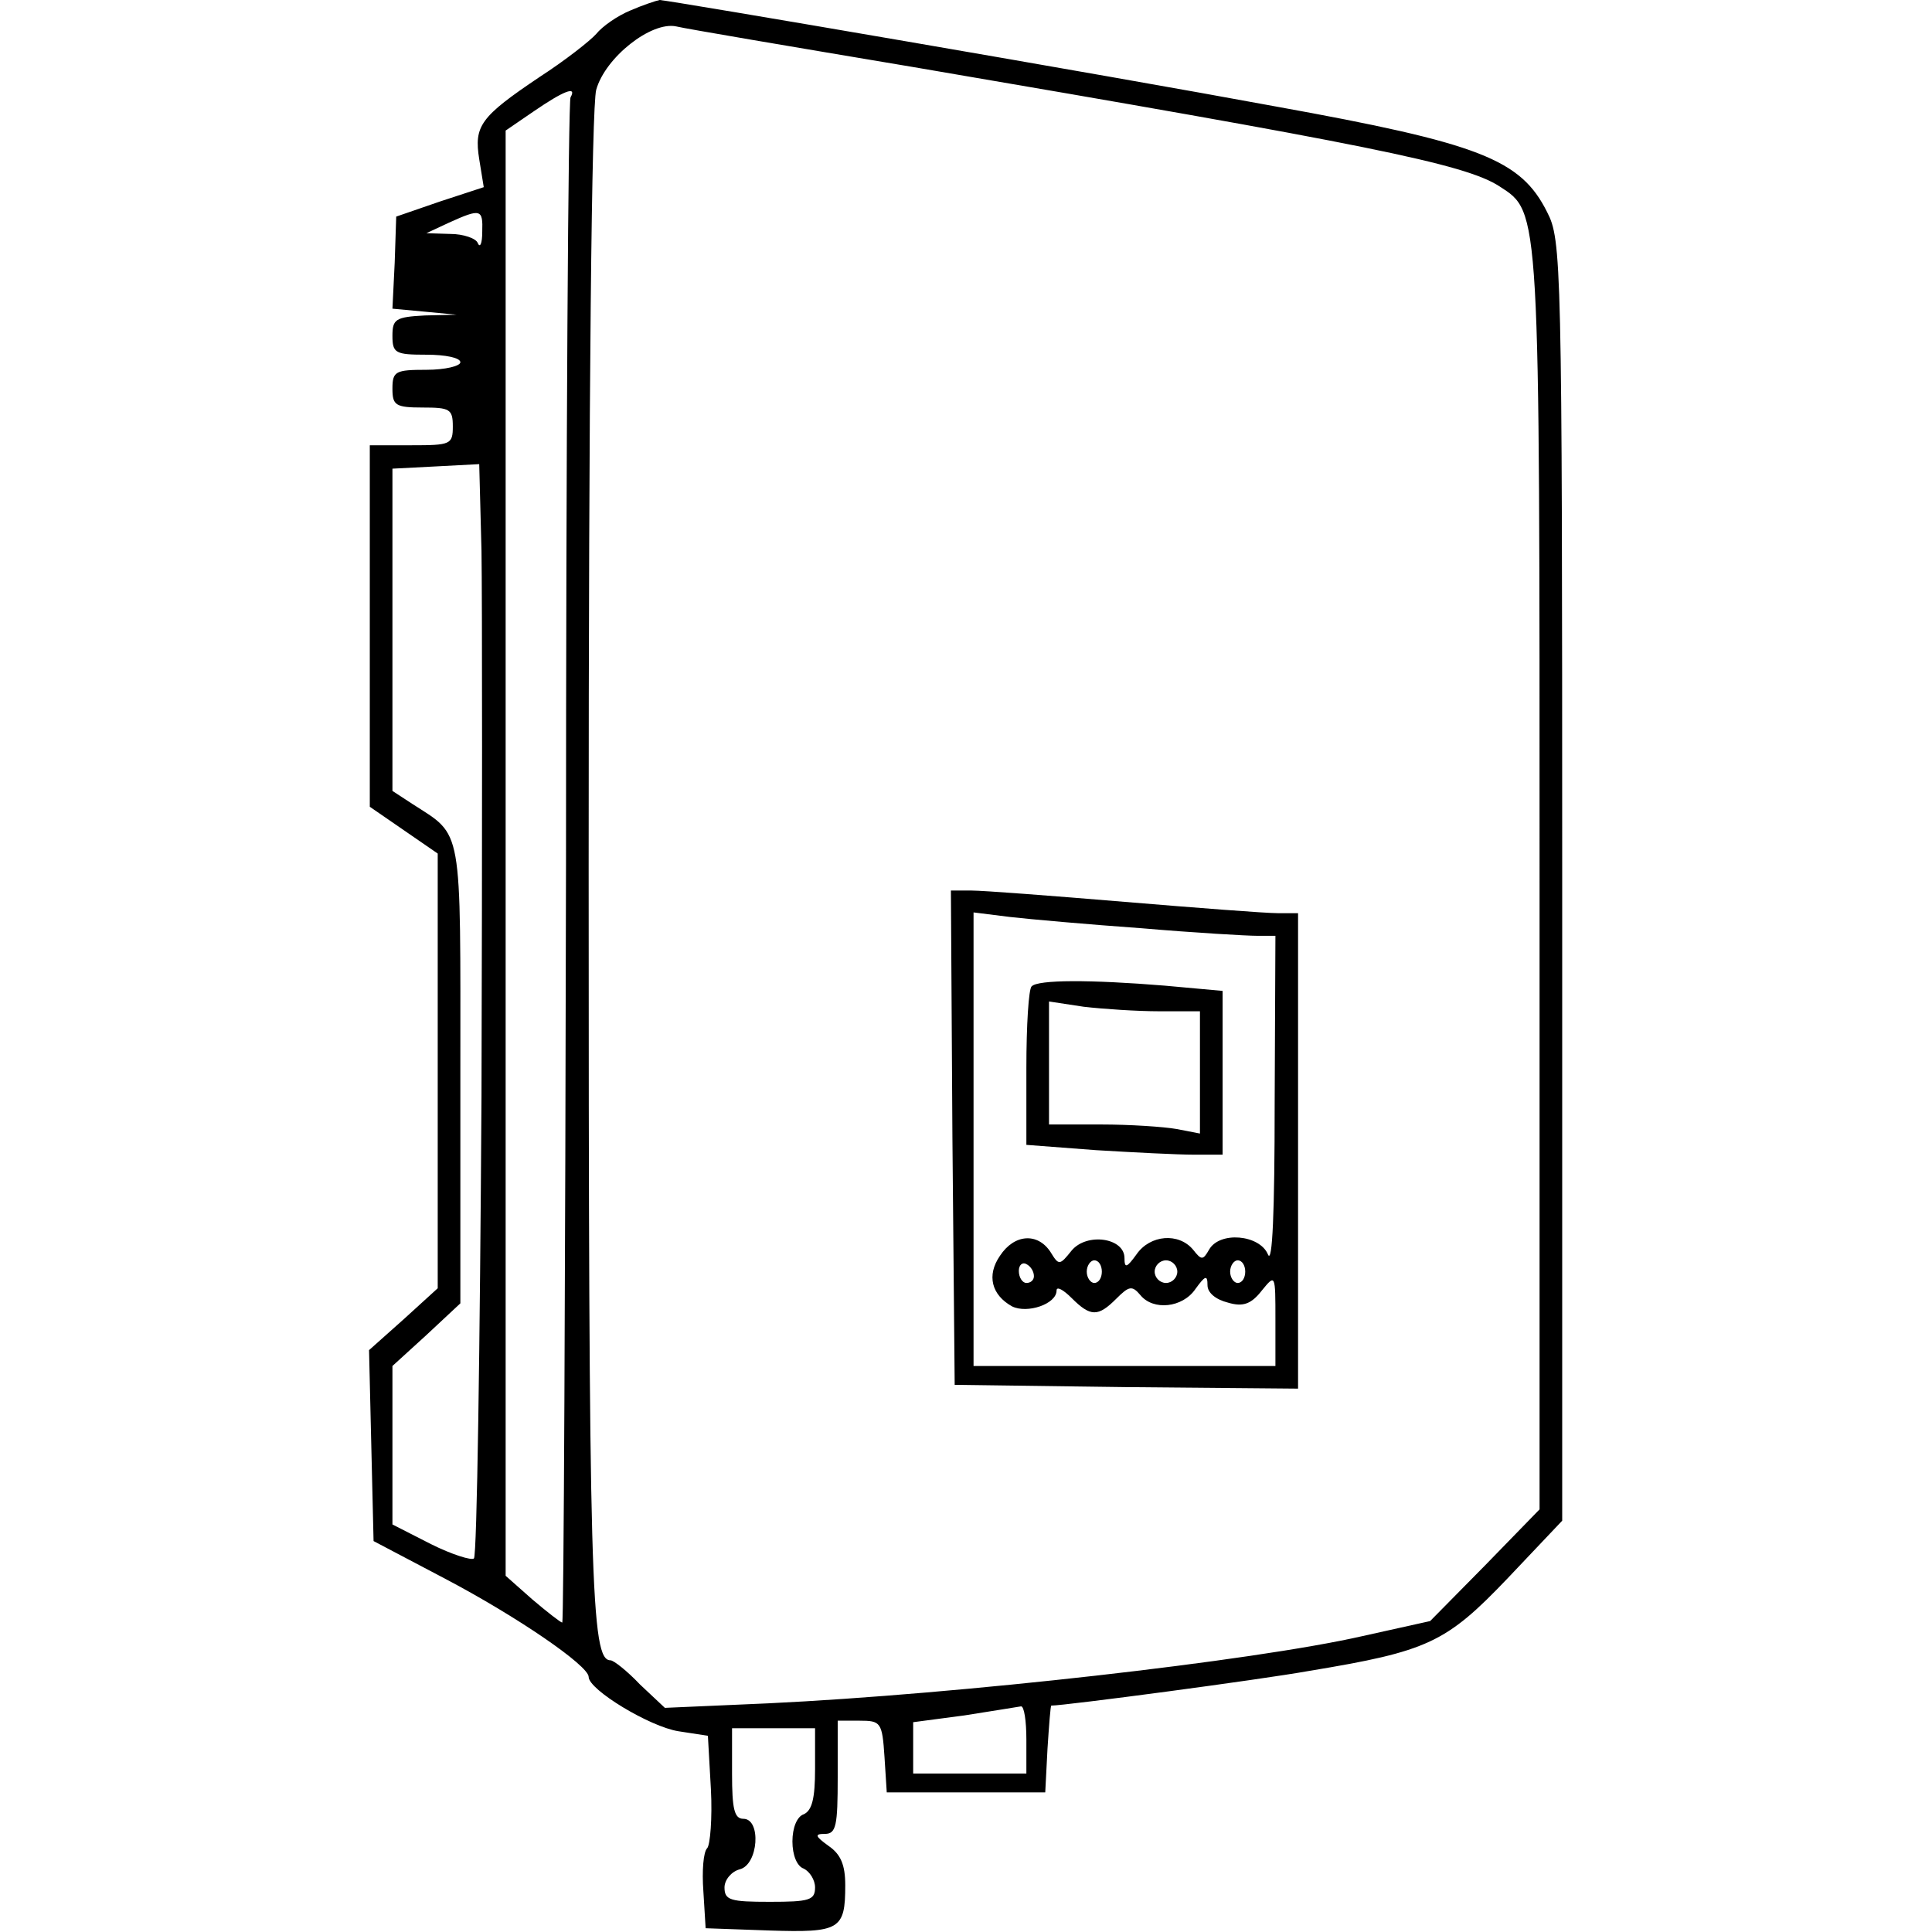
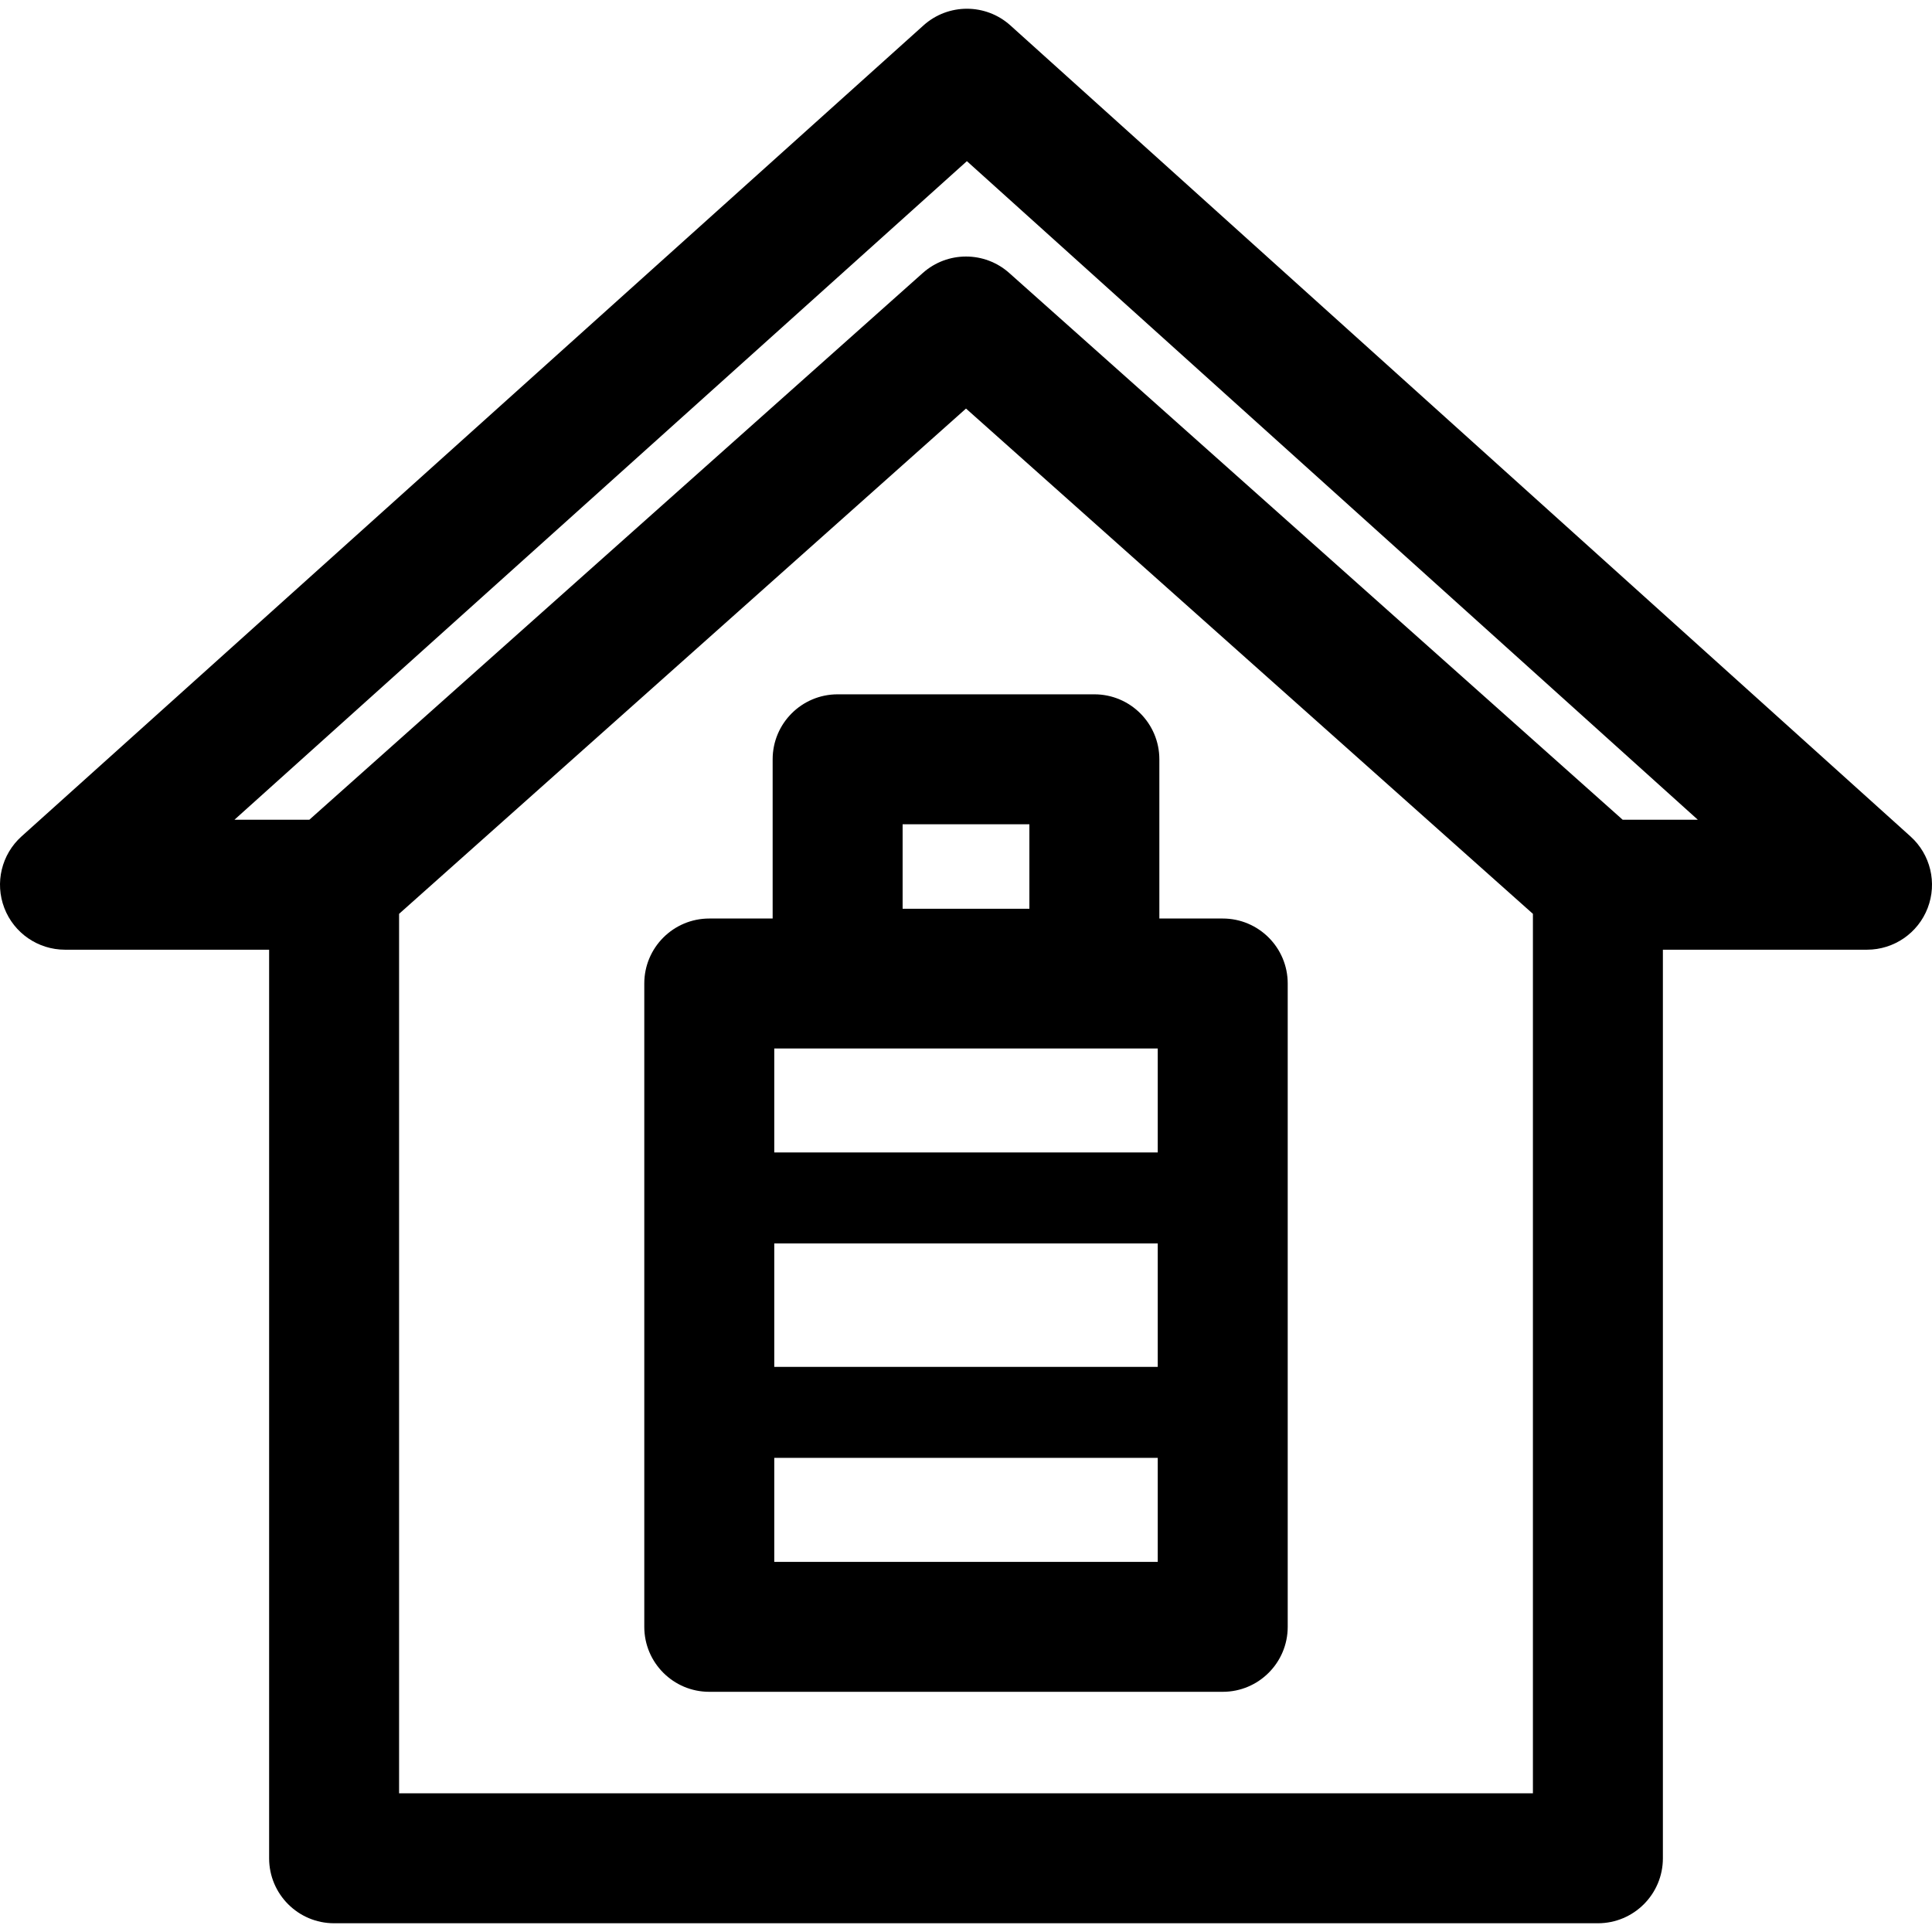
- <svg xmlns="http://www.w3.org/2000/svg" version="1.0" width="256pt" height="256pt" viewBox="0 0 256 256" preserveAspectRatio="xMidYMid meet">
-   <g transform="translate(0,256) scale(0.1,-0.1)" fill="#000000" stroke="none">
-     <path d="M835 2546 c-17 -7 -37 -21 -45 -31 -8 -9 -41 -35 -75 -57 -79 -53 -87 -65 -80 -109 l6 -37 -58 -19 -58 -20 -2 -61 -3 -61 43 -4 42 -4 -42 -1 c-39 -2 -43 -5 -43 -27 0 -23 4 -25 45 -25 25 0 45 -4 45 -10 0 -5 -20 -10 -45 -10 -41 0 -45 -2 -45 -25 0 -22 4 -25 40 -25 36 0 40 -2 40 -25 0 -24 -3 -25 -55 -25 l-55 0 0 -240 0 -239 45 -31 45 -31 0 -288 0 -288 -45 -41 -46 -41 3 -127 3 -126 95 -50 c95 -50 190 -115 190 -130 0 -17 81 -66 119 -72 l39 -6 4 -71 c2 -38 -1 -74 -5 -78 -5 -5 -7 -30 -5 -57 l3 -49 84 -3 c94 -3 101 1 101 60 0 27 -6 41 -22 52 -18 13 -19 16 -5 16 15 0 17 11 17 75 l0 75 29 0 c28 0 30 -2 33 -48 l3 -47 105 0 105 0 3 58 c2 31 4 57 5 57 18 0 275 34 342 46 157 26 181 37 263 123 l72 76 0 848 c0 824 -1 849 -20 886 -35 70 -89 91 -360 140 -227 42 -806 141 -816 141 -5 -1 -23 -7 -39 -14z m376 -75 c598 -102 730 -128 776 -158 54 -35 53 -24 53 -923 l0 -830 -72 -74 -73 -74 -90 -20 c-145 -33 -535 -77 -787 -89 l-137 -6 -33 31 c-17 18 -35 32 -39 32 -26 0 -29 96 -29 1054 0 634 4 1004 10 1027 12 43 73 91 106 84 12 -3 154 -27 315 -54z m-455 -40 c-3 -4 -6 -461 -6 -1015 -1 -553 -3 -1006 -5 -1006 -2 0 -20 14 -40 31 l-35 31 0 958 0 957 38 26 c38 26 57 34 48 18z m-117 -178 c0 -16 -3 -22 -6 -15 -2 6 -19 12 -36 12 l-32 1 30 14 c42 19 45 18 44 -12z m-1 -1145 c-2 -333 -6 -609 -10 -613 -3 -3 -29 5 -57 19 l-51 26 0 105 0 105 45 41 45 42 0 303 c0 335 4 315 -64 359 l-26 17 0 214 0 213 58 3 57 3 3 -115 c1 -63 1 -388 0 -722z m722 -853 l0 -45 -75 0 -75 0 0 34 0 34 68 9 c37 6 70 11 75 12 4 0 7 -19 7 -44z m-280 -39 c0 -39 -4 -55 -15 -60 -9 -3 -15 -18 -15 -36 0 -18 6 -33 15 -36 8 -4 15 -15 15 -25 0 -17 -8 -19 -60 -19 -52 0 -60 2 -60 19 0 10 9 21 20 24 25 6 29 67 5 67 -12 0 -15 13 -15 60 l0 60 55 0 55 0 0 -54z" />
-     <path d="M1262 1053 l3 -328 228 -3 227 -2 0 315 0 315 -27 0 c-16 0 -107 7 -203 15 -96 8 -187 15 -203 15 l-27 0 2 -327z m251 277 c70 -6 139 -10 153 -10 l24 0 -1 -222 c0 -144 -3 -215 -9 -200 -11 26 -64 31 -78 6 -8 -14 -10 -14 -21 0 -19 23 -57 20 -75 -6 -13 -18 -16 -19 -16 -5 0 27 -50 34 -70 10 -16 -20 -17 -20 -28 -2 -17 26 -48 24 -67 -5 -18 -26 -11 -52 16 -67 20 -10 59 3 59 21 0 6 9 1 20 -10 25 -25 35 -25 59 -1 17 17 21 18 32 5 17 -21 56 -17 73 8 13 18 16 19 16 5 0 -10 11 -19 27 -23 20 -6 31 -2 45 16 18 22 18 22 18 -39 l0 -61 -200 0 -200 0 0 300 0 301 48 -6 c26 -3 105 -10 175 -15z m-143 -461 c0 -5 -4 -9 -10 -9 -5 0 -10 7 -10 16 0 8 5 12 10 9 6 -3 10 -10 10 -16z m90 6 c0 -8 -4 -15 -10 -15 -5 0 -10 7 -10 15 0 8 5 15 10 15 6 0 10 -7 10 -15z m100 0 c0 -8 -7 -15 -15 -15 -8 0 -15 7 -15 15 0 8 7 15 15 15 8 0 15 -7 15 -15z m90 0 c0 -8 -4 -15 -10 -15 -5 0 -10 7 -10 15 0 8 5 15 10 15 6 0 10 -7 10 -15z" />
-     <path d="M1367 1253 c-4 -3 -7 -52 -7 -108 l0 -102 92 -7 c50 -3 108 -6 130 -6 l38 0 0 109 0 108 -77 7 c-98 8 -168 8 -176 -1z m169 -33 l54 0 0 -81 0 -81 -31 6 c-17 3 -62 6 -100 6 l-69 0 0 81 0 82 46 -7 c26 -3 71 -6 100 -6z" />
+ <svg xmlns="http://www.w3.org/2000/svg" version="1.1" viewBox="0 0 297 297" enable-background="new 0 0 297 297">
+   <g>
+     <path d="m293.697,128.584l-138.368-124.672c-3.797-3.421-9.565-3.424-13.366-0.007l-138.652,124.671c-3.076,2.767-4.13,7.143-2.647,11.005 1.48,3.863 5.189,6.414 9.327,6.414h31.38v139.671c0,5.518 4.473,9.99 9.989,9.99h194.281c5.517,0 9.989-4.473 9.989-9.99v-139.671h31.38c4.136,0 7.843-2.549 9.325-6.409 1.484-3.861 0.435-8.235-2.638-11.002zm-58.046,147.093h-174.301v-135.195l87.152-77.675 87.148,77.675v135.195zm13.795-149.662l-94.297-84.047c-3.787-3.377-9.506-3.376-13.293-0.001l-94.301,84.048h-11.512l112.594-101.241 112.363,101.241h-11.554z" />
+     <path d="m118.777,116.725v24.476h-9.743c-5.518,0-9.99,4.473-9.99,9.989v98.898c0,5.517 4.473,9.989 9.99,9.989h78.932c5.518,0 9.99-4.473 9.99-9.989v-98.898c0-5.517-4.473-9.989-9.99-9.989h-9.743v-24.476c0-5.517-4.474-9.989-9.99-9.989h-39.465c-5.517,1.42109e-14-9.991,4.473-9.991,9.989zm.247,74.424h58.953v18.98h-58.953v-18.98zm58.953-13.985h-58.953v-15.984h58.953v15.984zm-58.953,62.935v-15.984h58.953v15.984h-58.953zm19.733-113.383h19.486v12.986h-19.486v-12.986z" />
  </g>
</svg>
